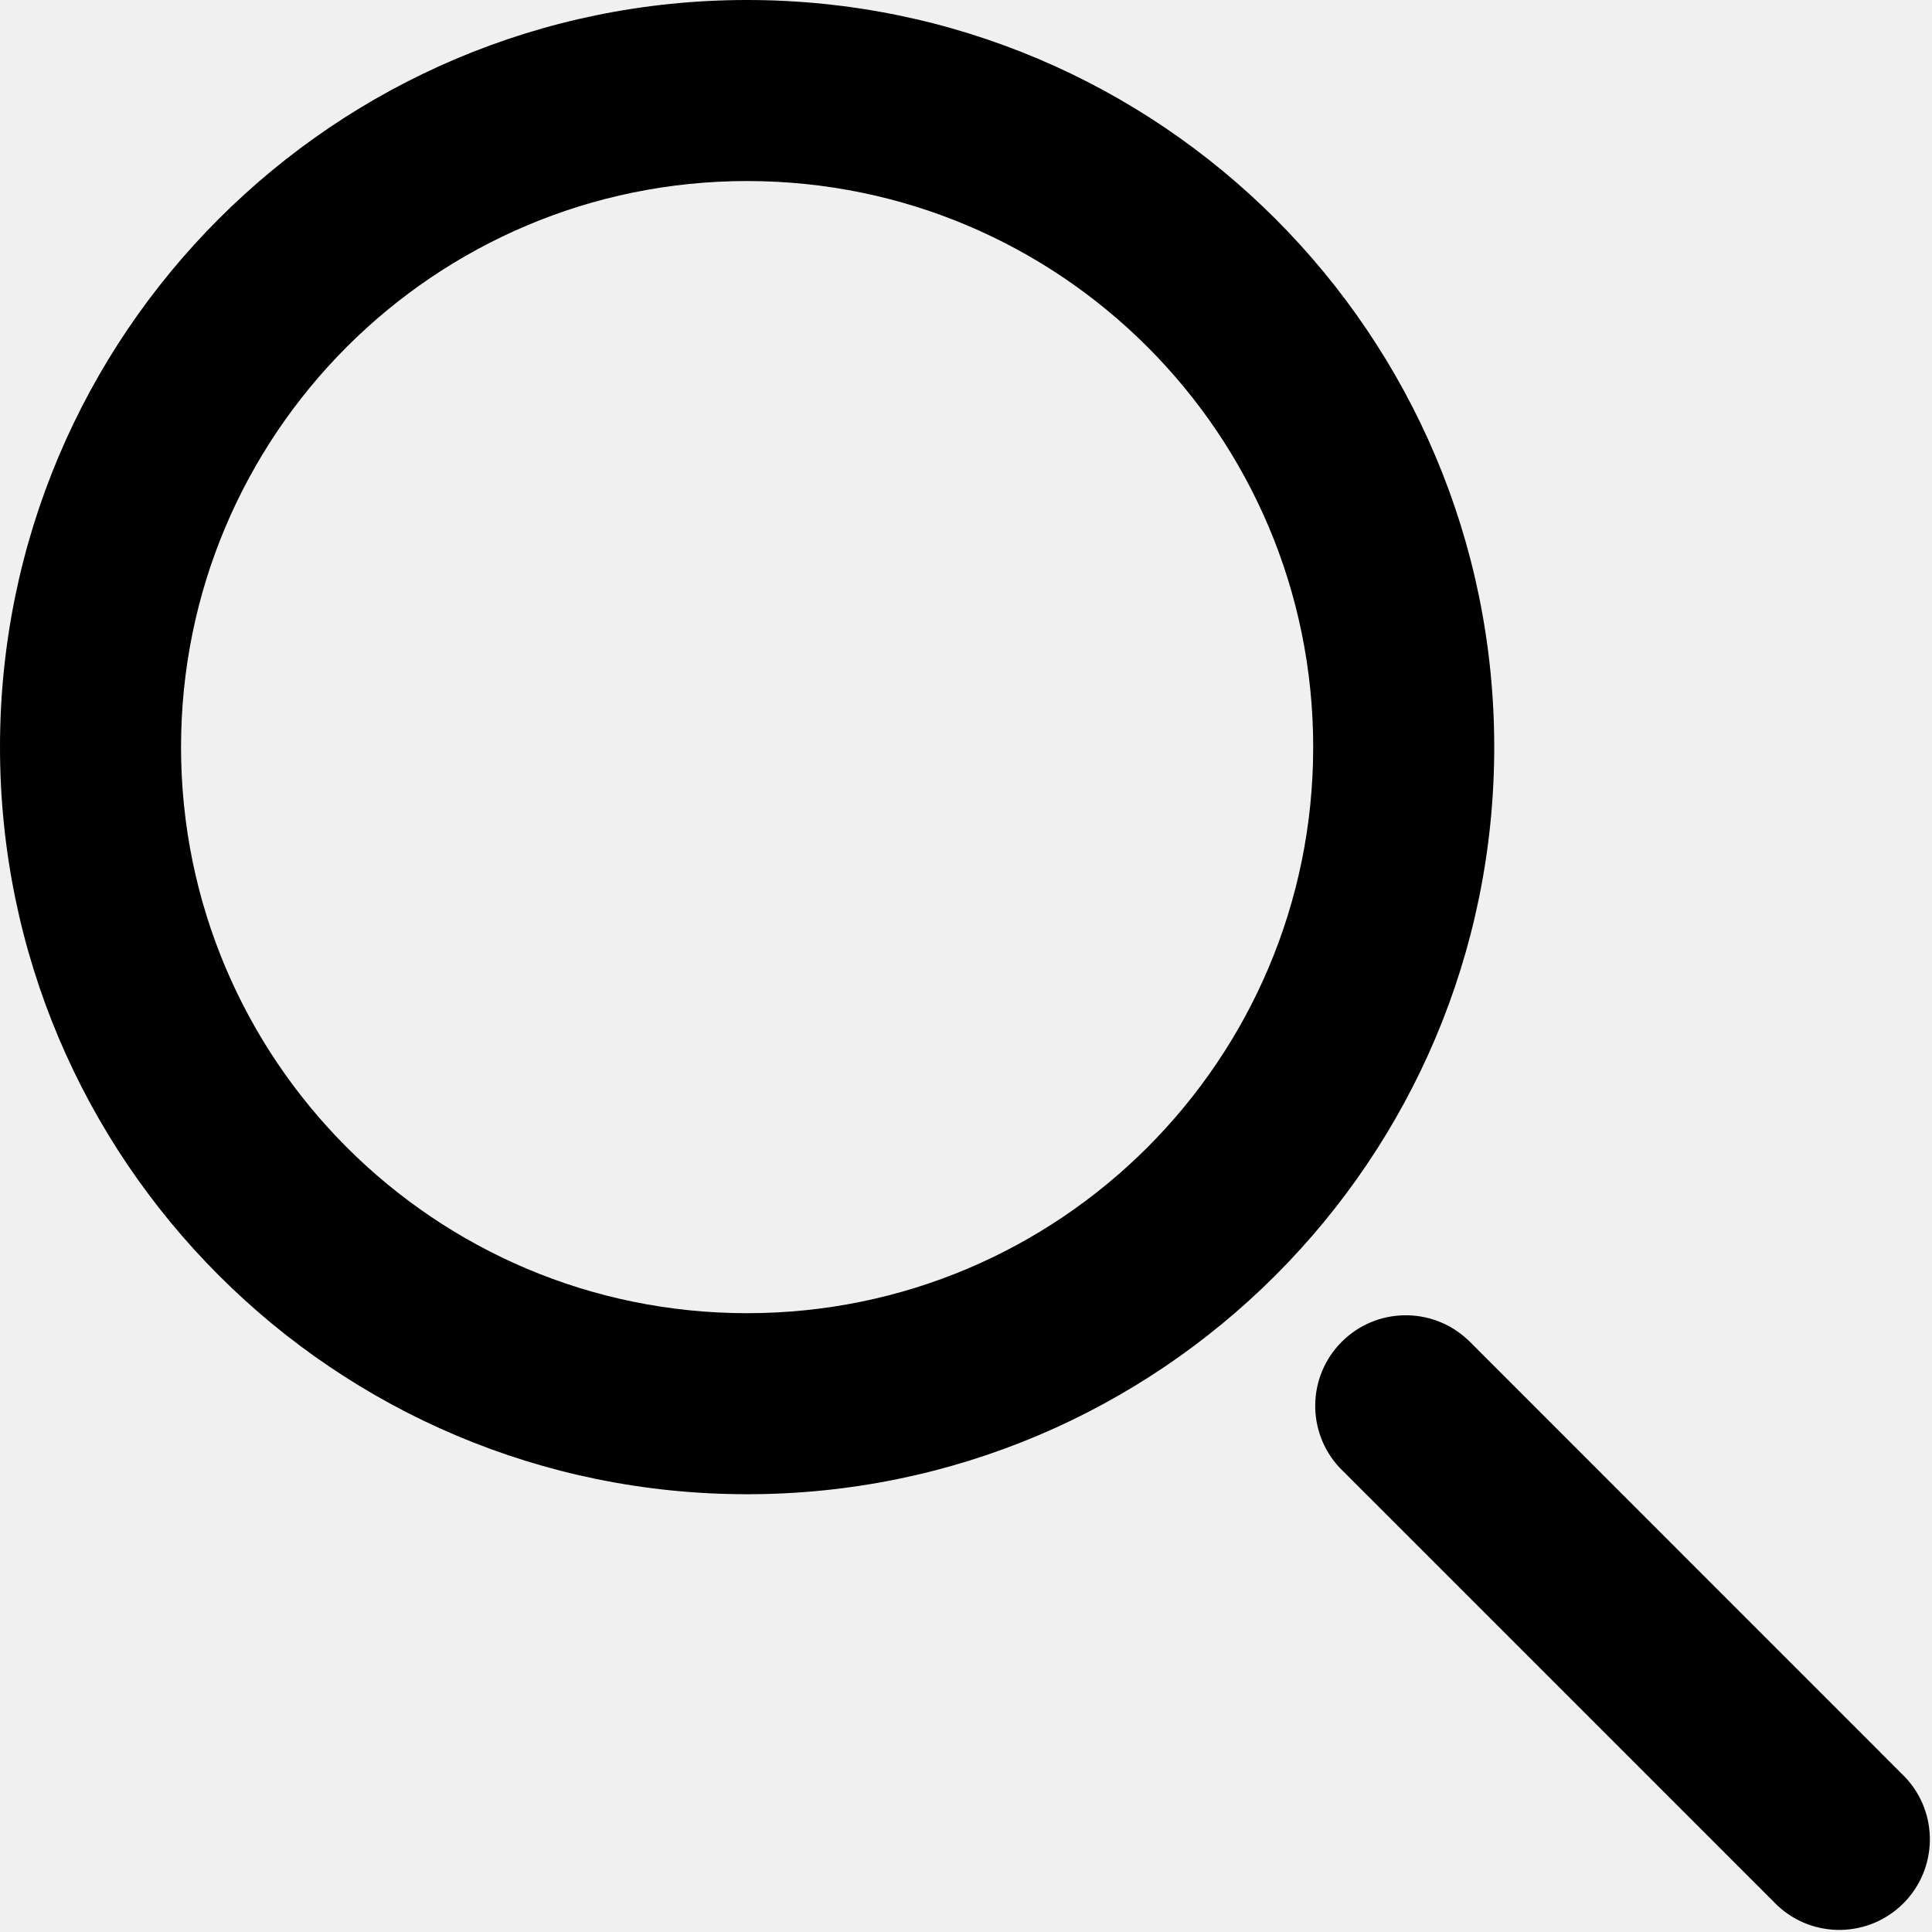
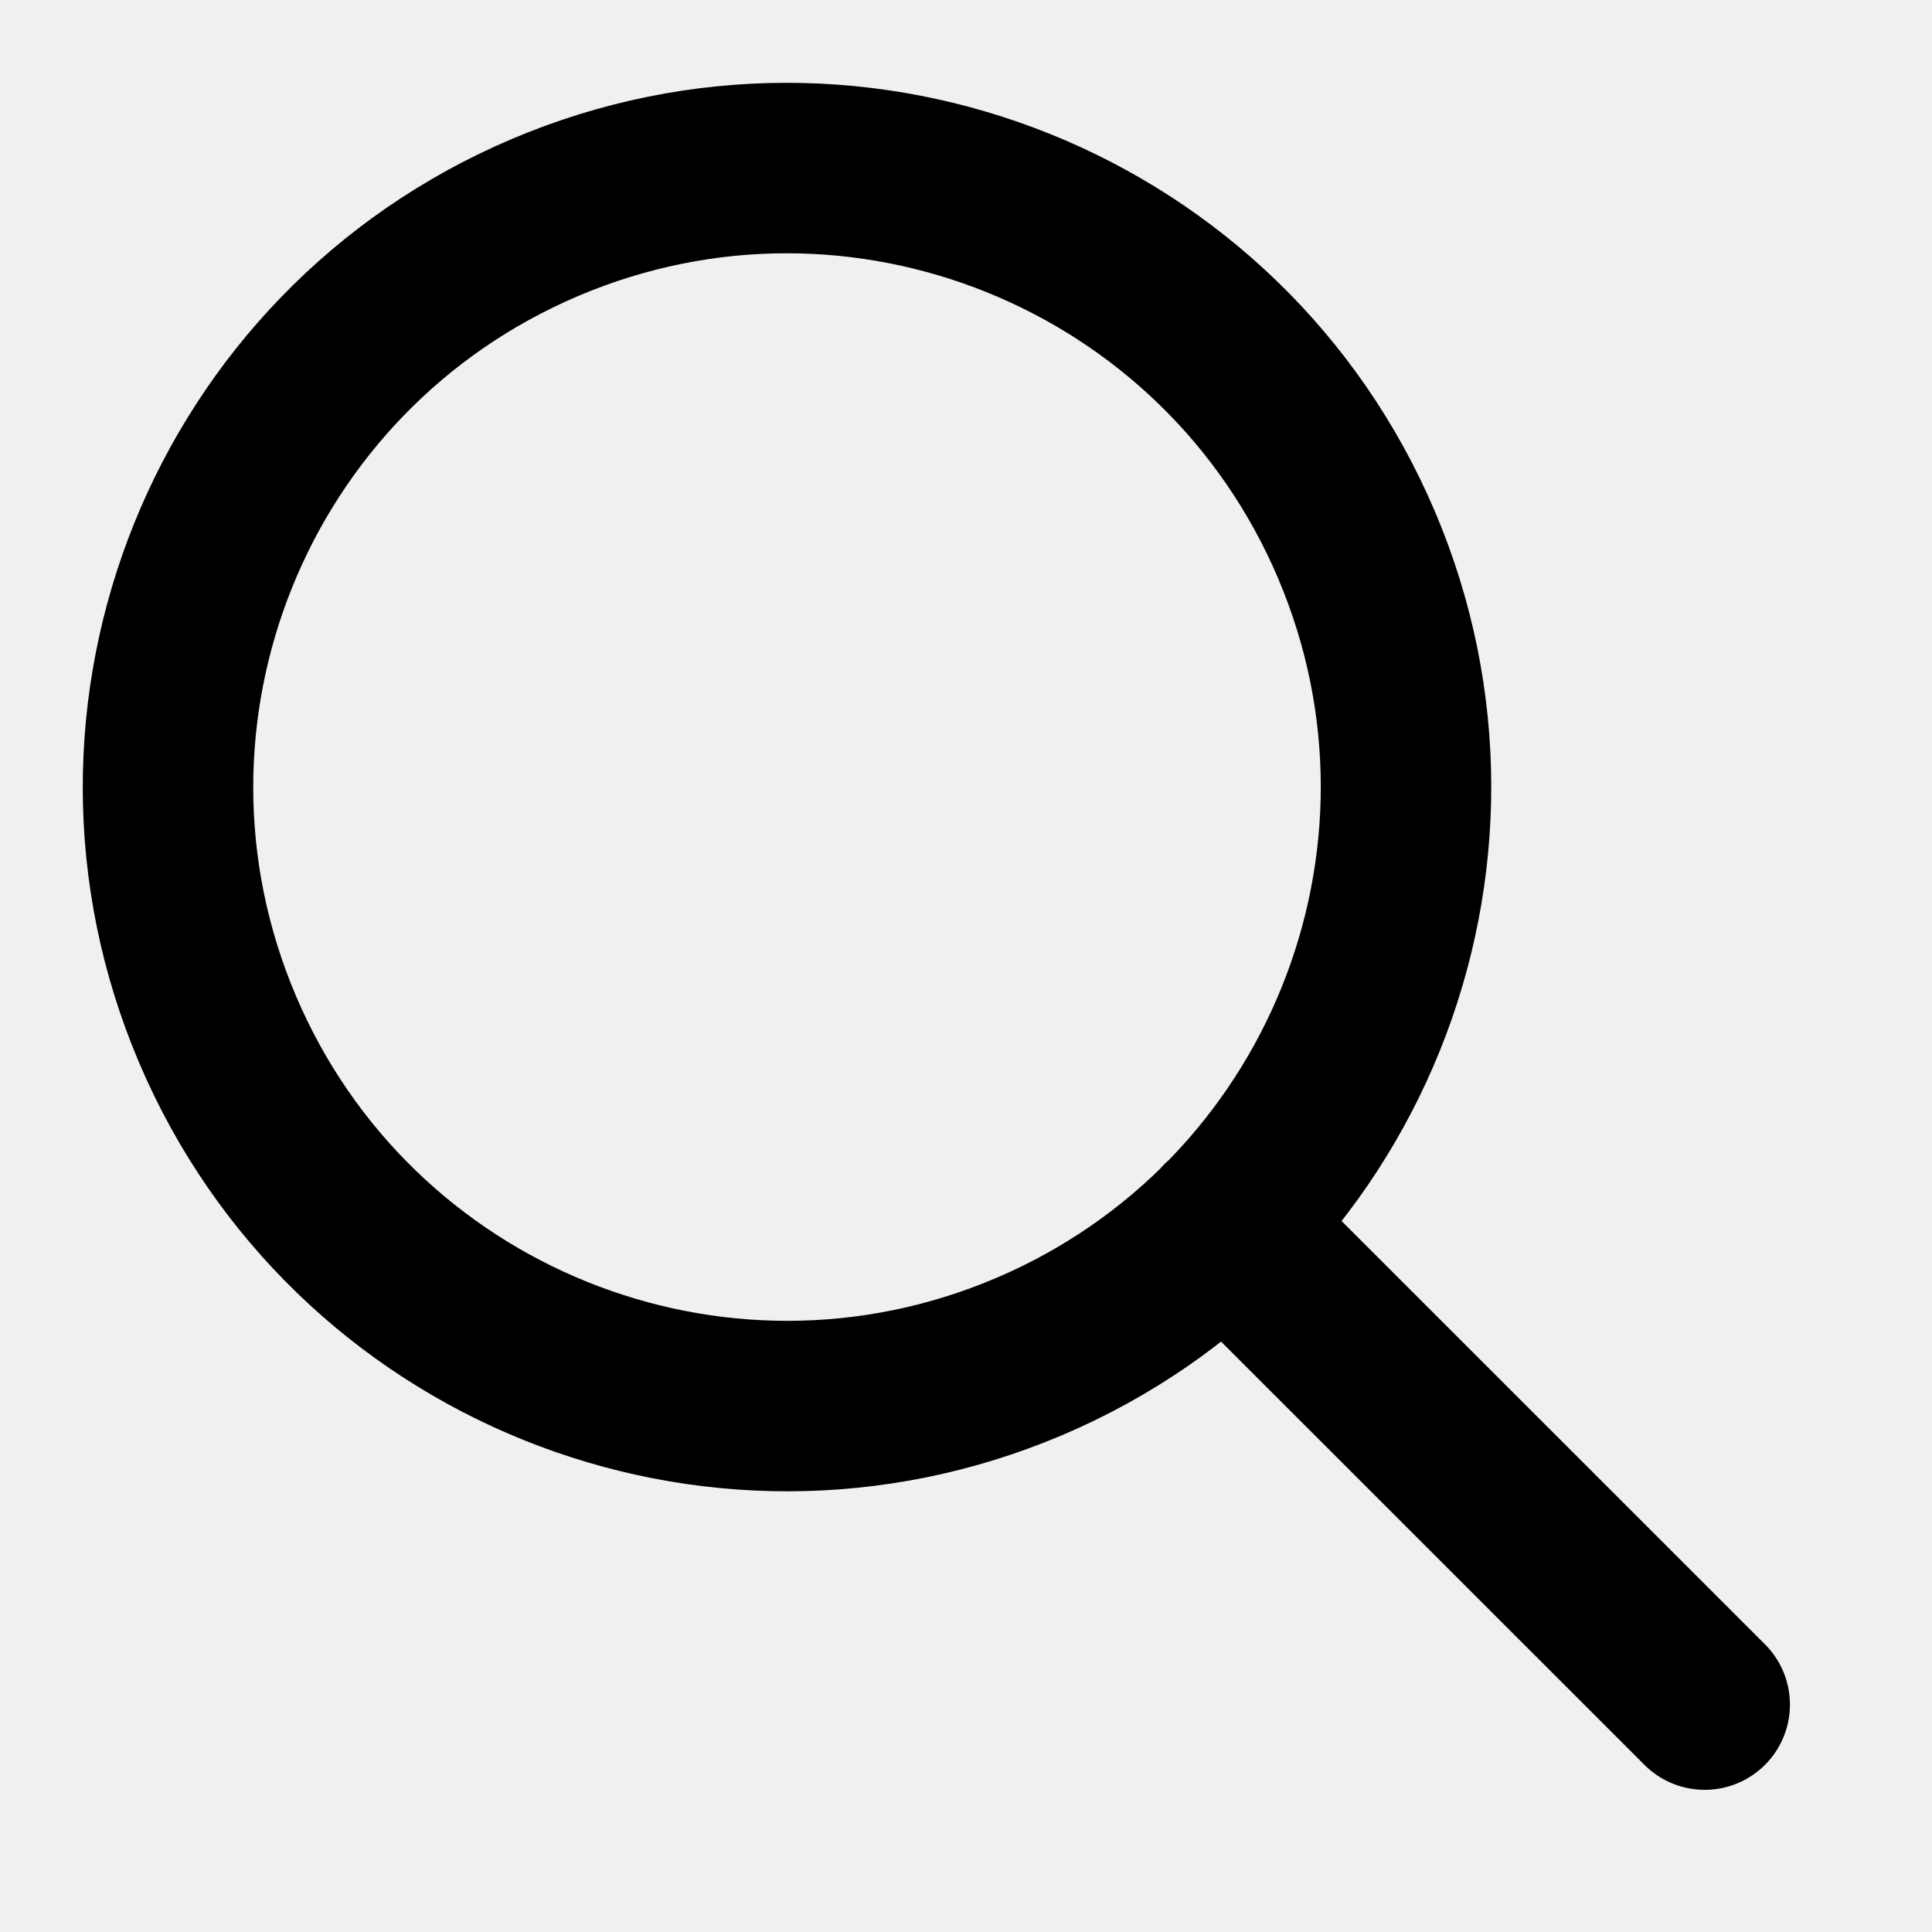
<svg xmlns="http://www.w3.org/2000/svg" viewBox="0 0 17 17" fill="none">
-   <path fill-rule="evenodd" clip-rule="evenodd" d="M1.593 6.574a4.98 4.98 0 1 1 9.962 0 4.98 4.98 0 0 1-9.962 0zM6.574 0a6.574 6.574 0 1 0 0 13.148A6.574 6.574 0 0 0 6.574 0zm6.34 11.788a.797.797 0 0 0-1.126 1.127l3.852 3.852a.797.797 0 0 0 1.126-1.127l-3.851-3.852z" fill="#000" />
+   <g clip-path="url(#clip0)" stroke="#000" stroke-width="1.5" stroke-linecap="round" stroke-linejoin="round">
+     <path d="M9.055 11.937a5.445 5.445 0 1 0-4.26-10.023 5.445 5.445 0 0 0 4.26 10.023zM10.775 10.775L15 14.999" />
+   </g>
+   <defs>
+     <clipPath id="clip0">
+       <path fill="#fff" transform="scale(1.02995)" d="M0 0h16v16H0z" />
+     </clipPath>
+   </defs>
</svg>
